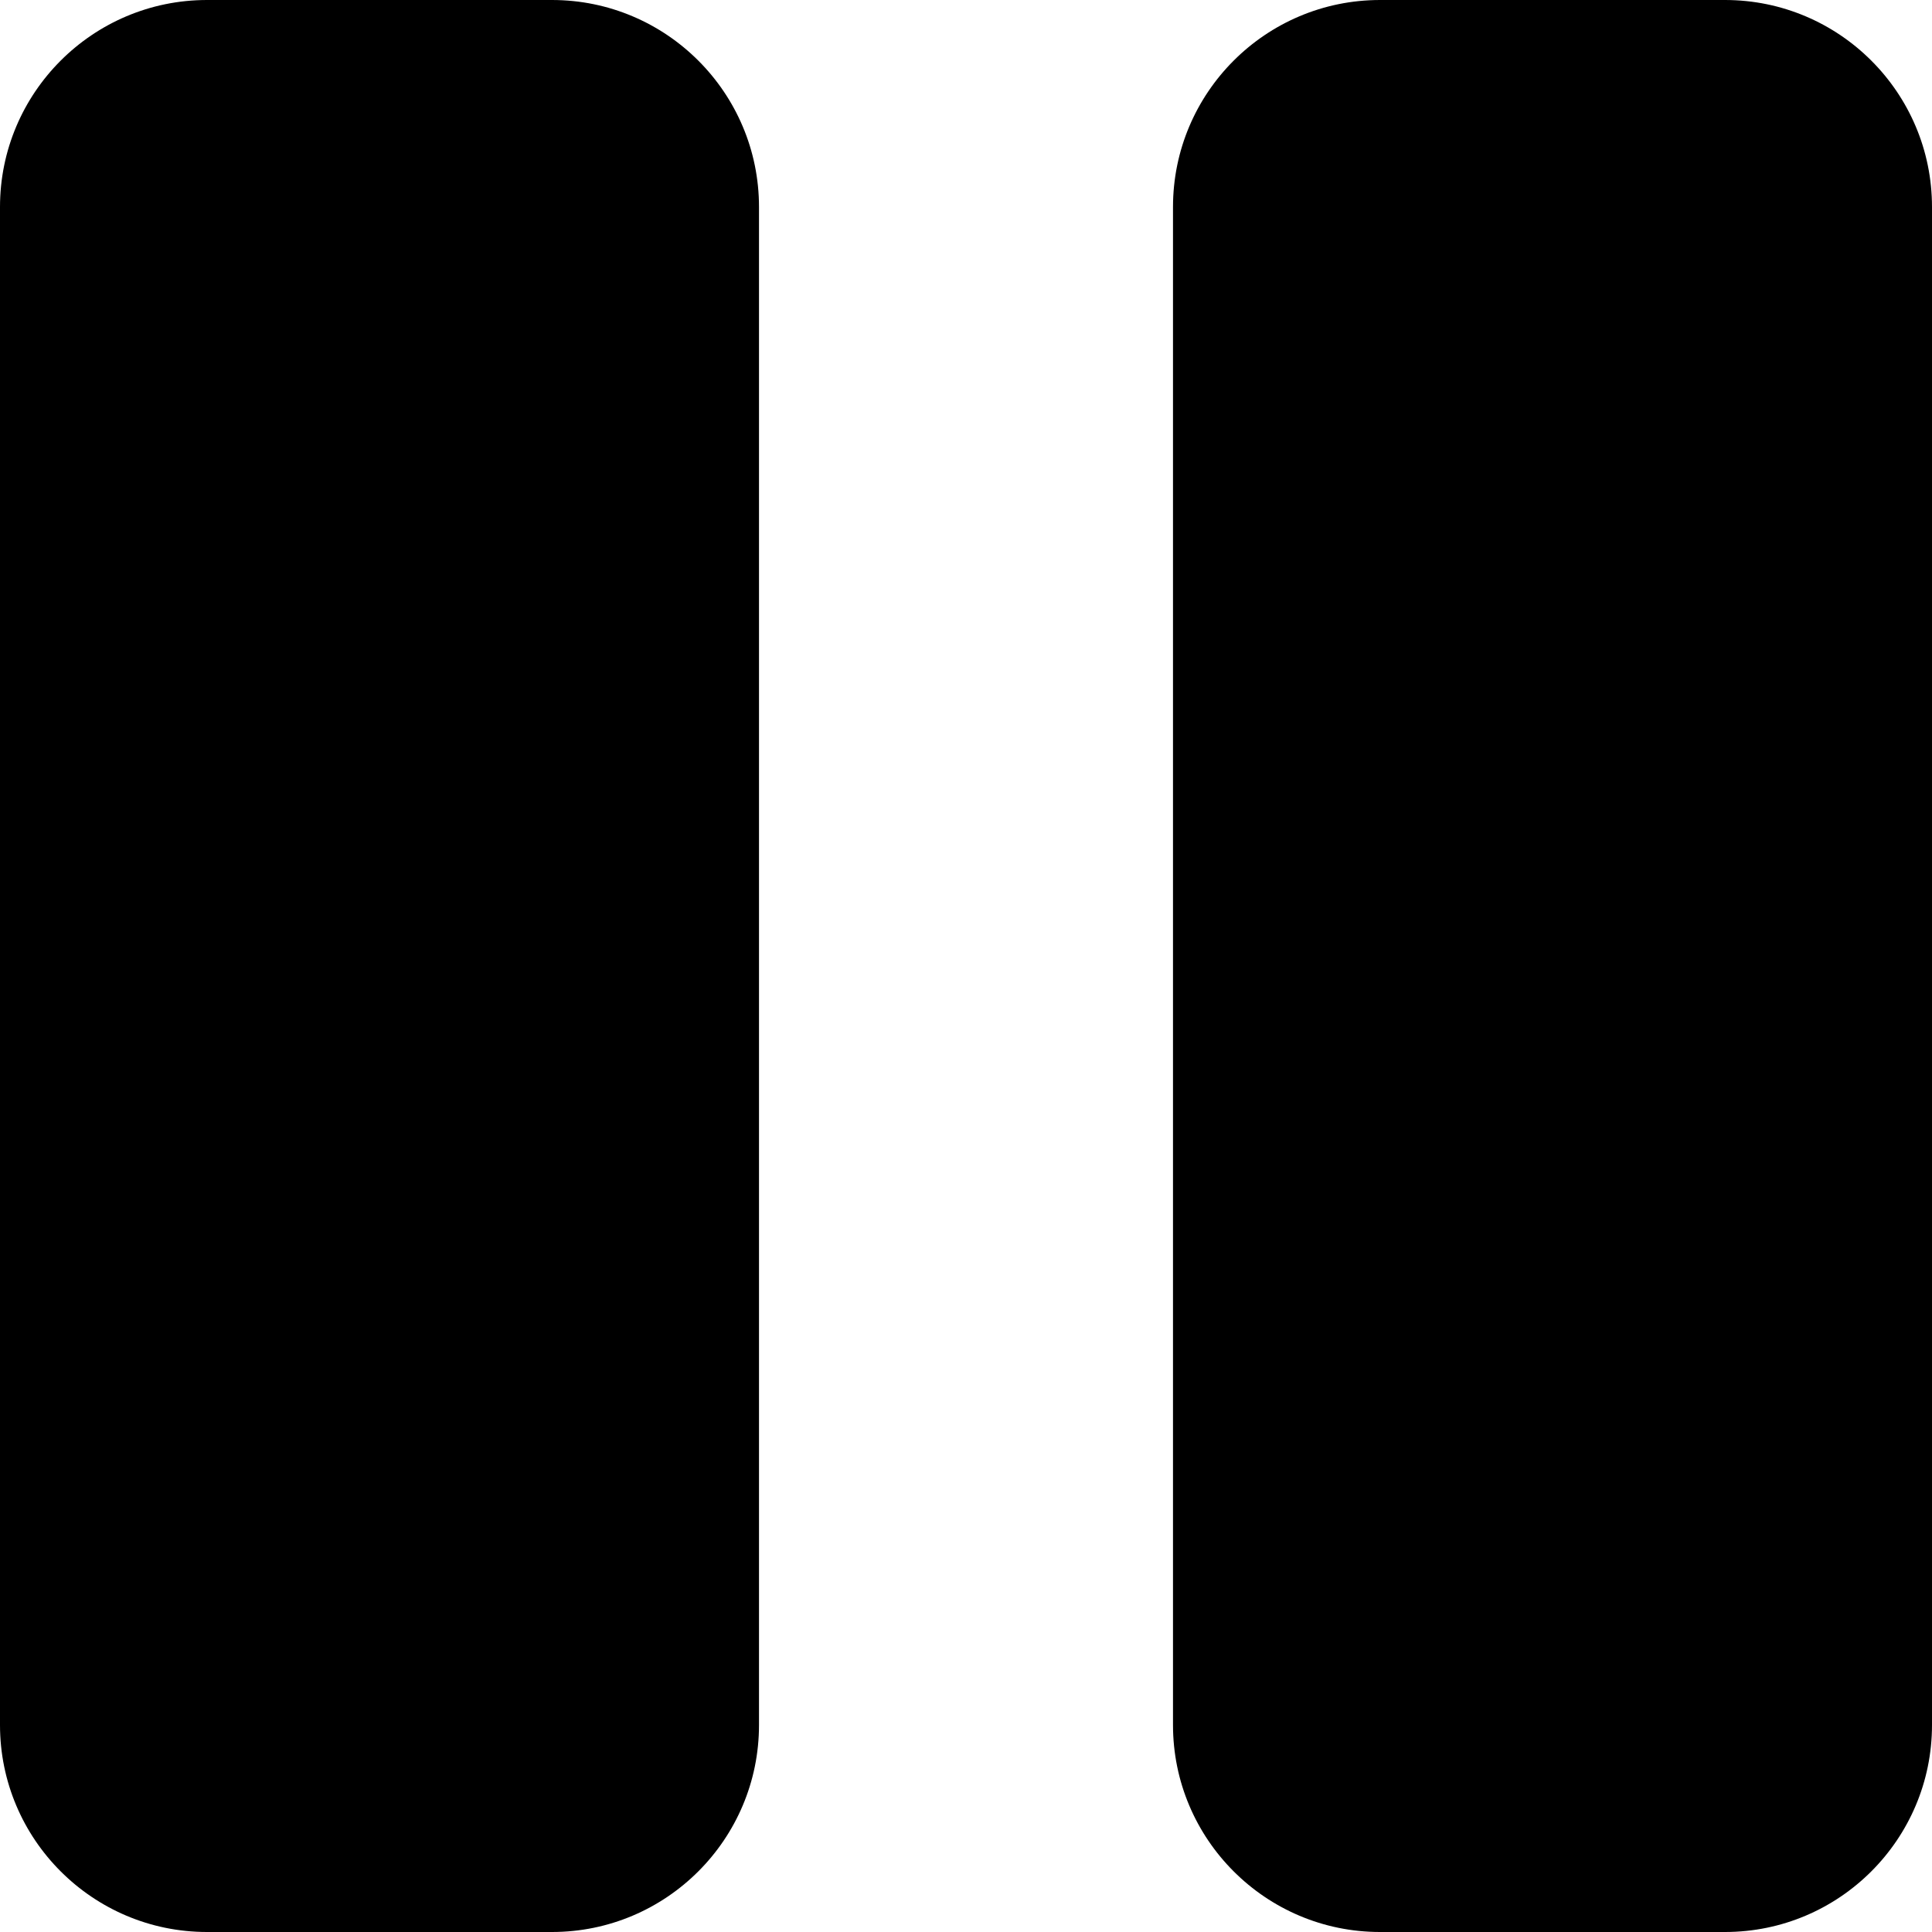
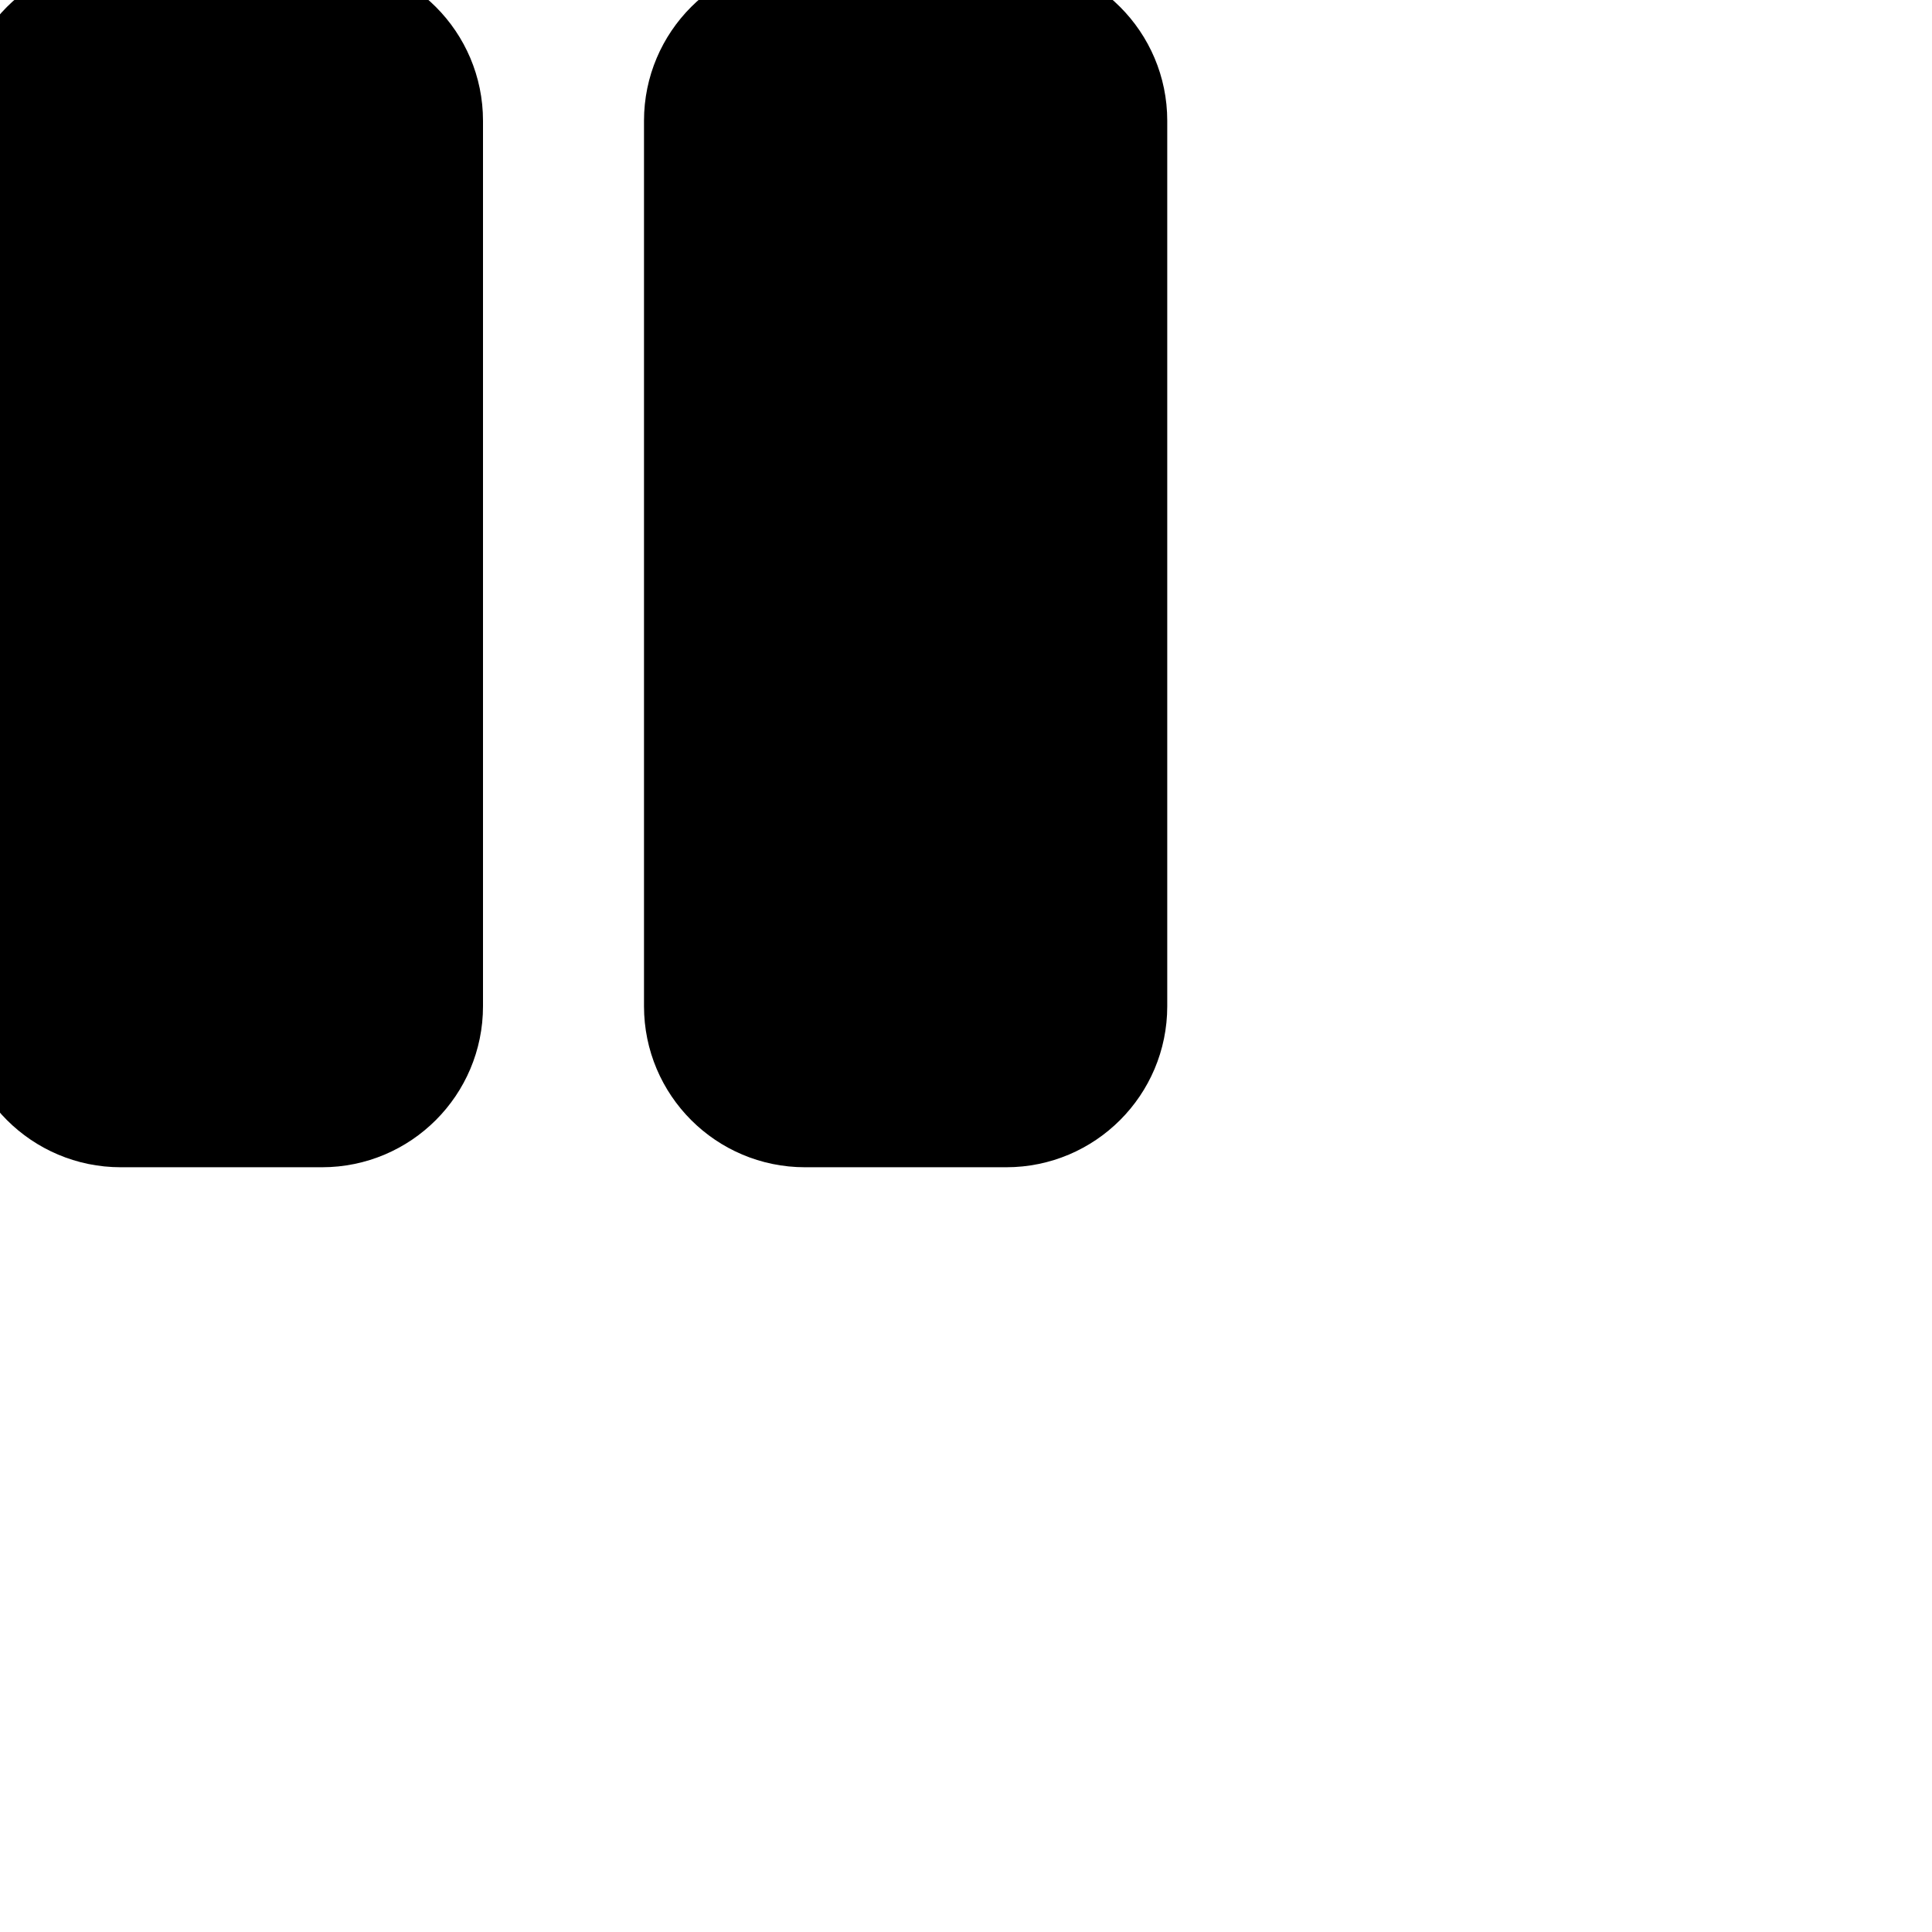
- <svg xmlns="http://www.w3.org/2000/svg" width="14" height="14" viewBox="0 0 14 14" fill="none">
+ <svg xmlns="http://www.w3.org/2000/svg" width="100%" height="100%" viewBox="0 0 24 24" viewPort="0 0 24 24" stroke="currentColor" fill="none">
  <g id="button-pause-2--button-television-buttons-movies-tv-pause-video-controls">
    <path id="Union" fill-rule="evenodd" clip-rule="evenodd" d="M0 1.5C0 0.672 0.672 0 1.5 0H4C4.828 0 5.5 0.672 5.5 1.5V12.5C5.5 13.328 4.828 14 4 14H1.5C0.672 14 0 13.328 0 12.5V1.5ZM10 0C9.172 0 8.5 0.672 8.5 1.5V12.5C8.5 13.328 9.172 14 10 14H12.5C13.328 14 14 13.328 14 12.5V1.5C14 0.672 13.328 0 12.5 0H10Z" fill="black" />
  </g>
</svg>
